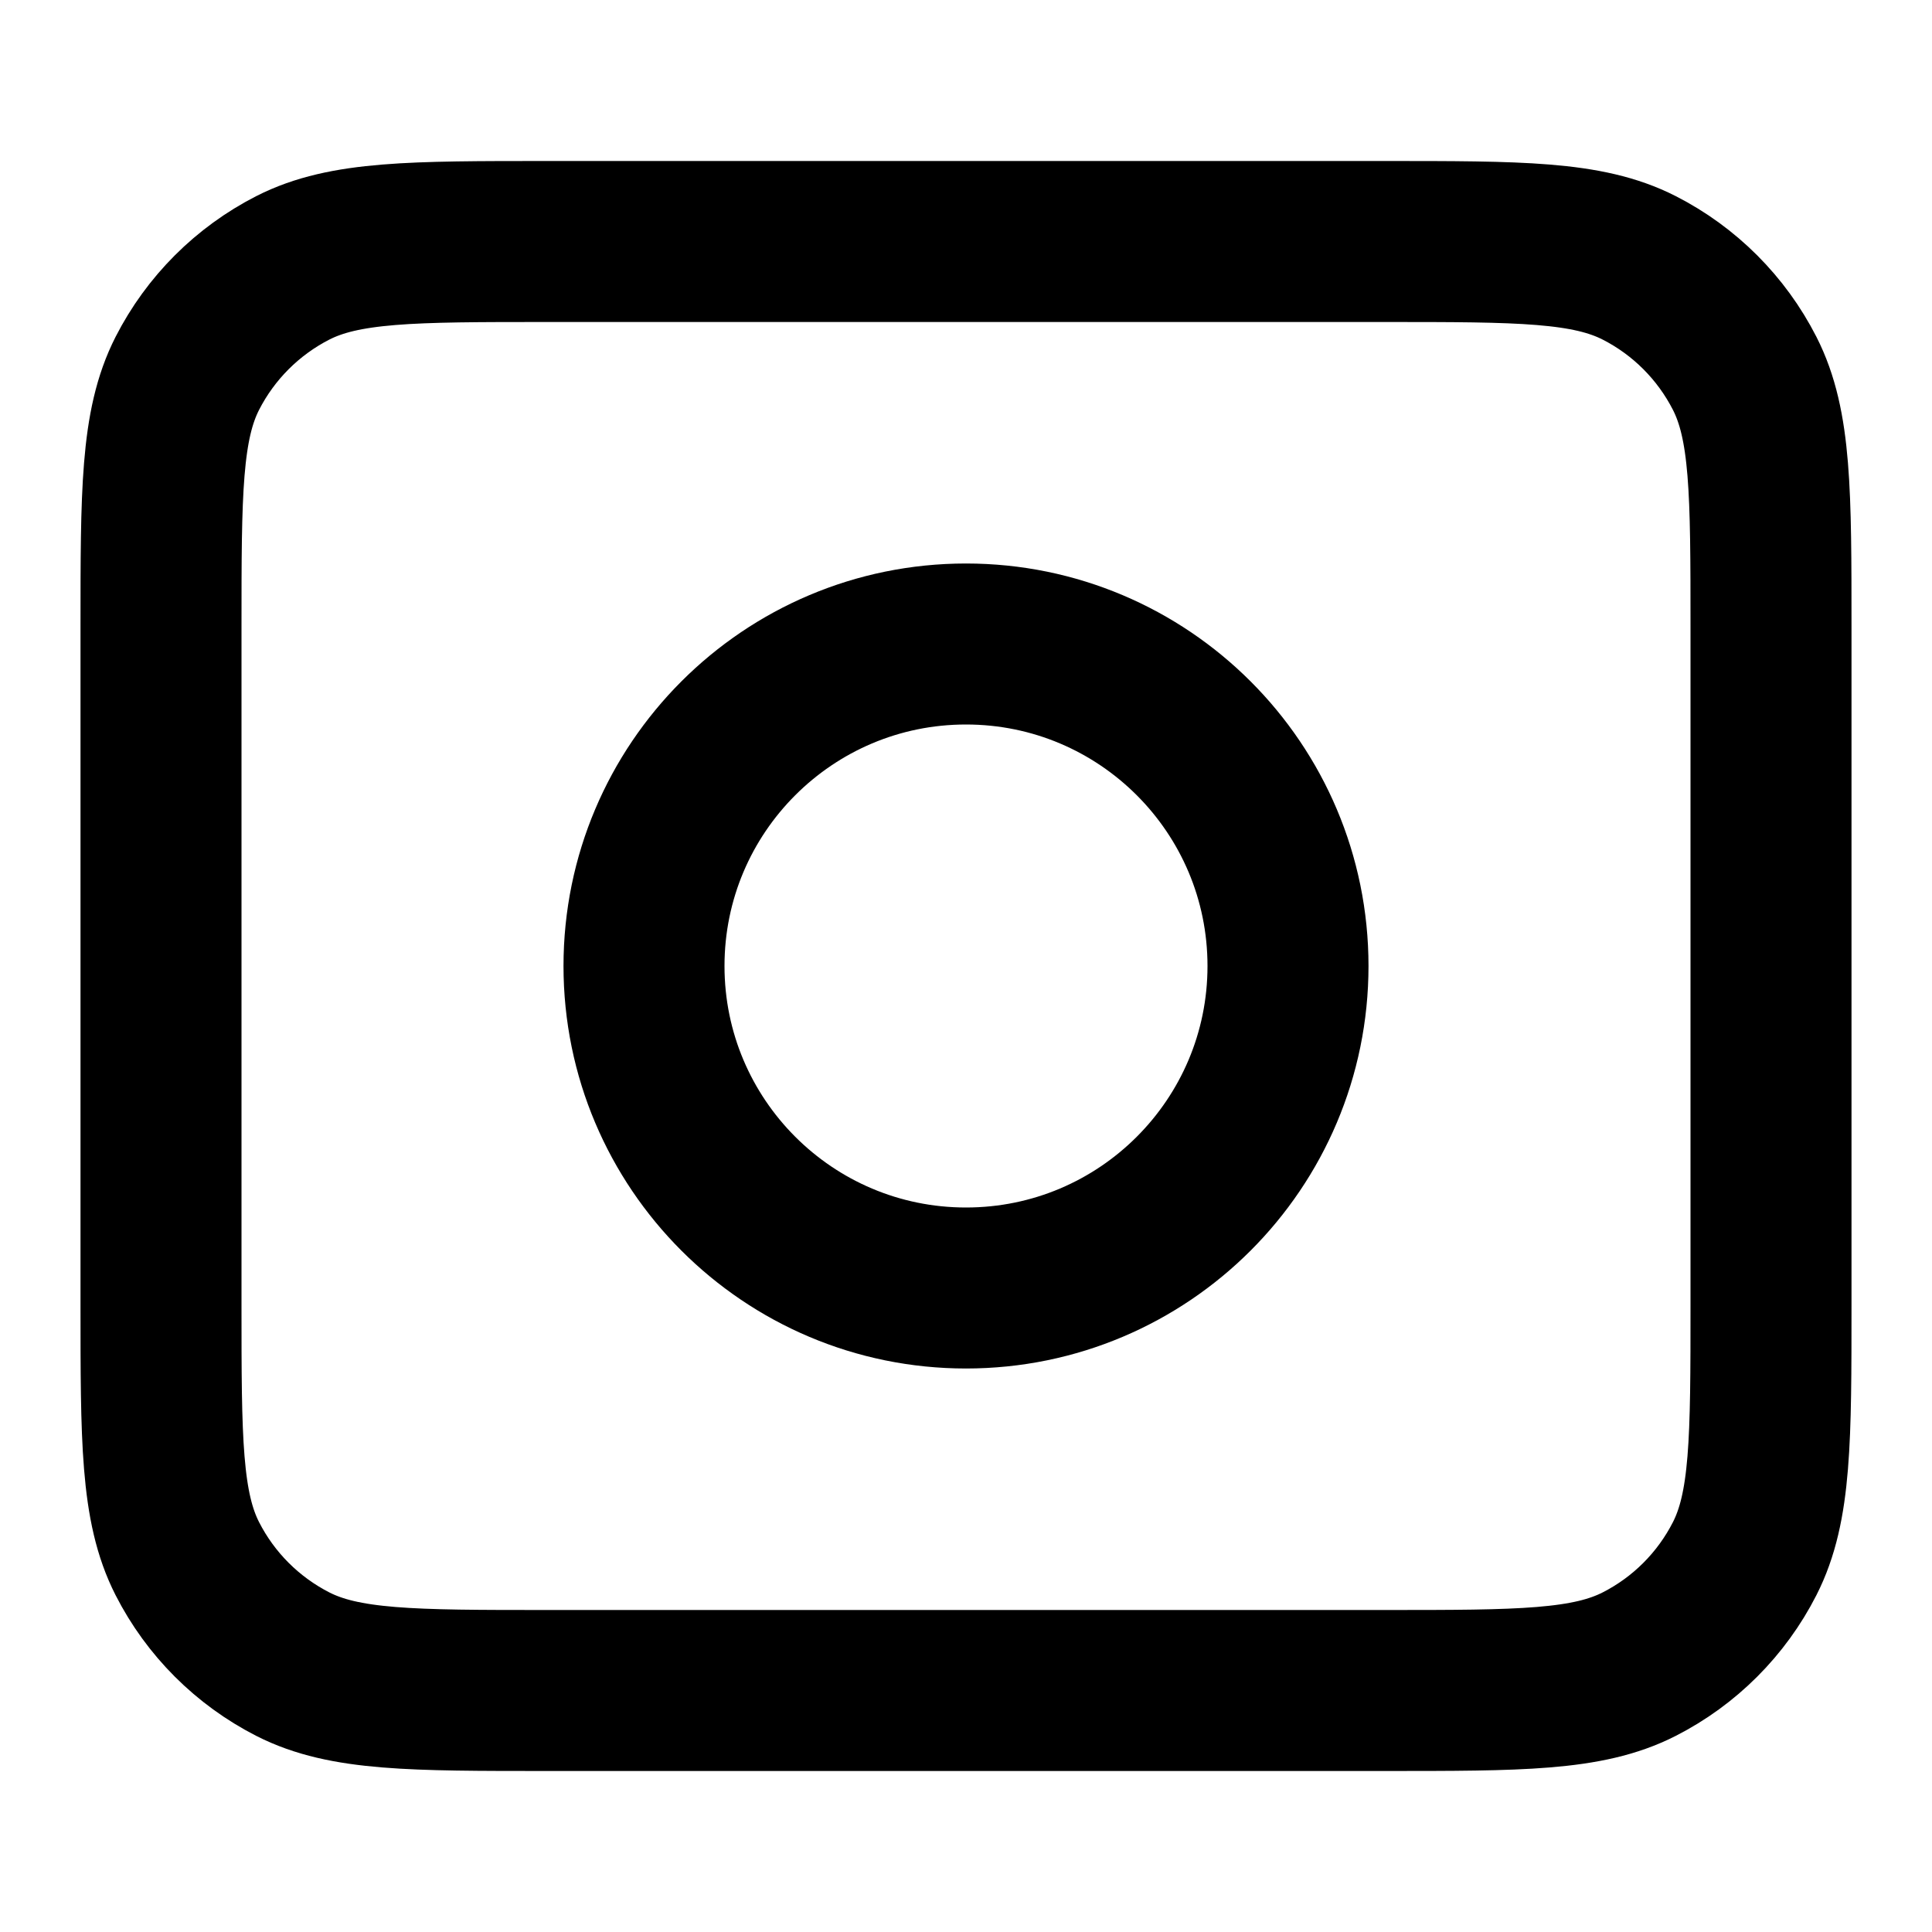
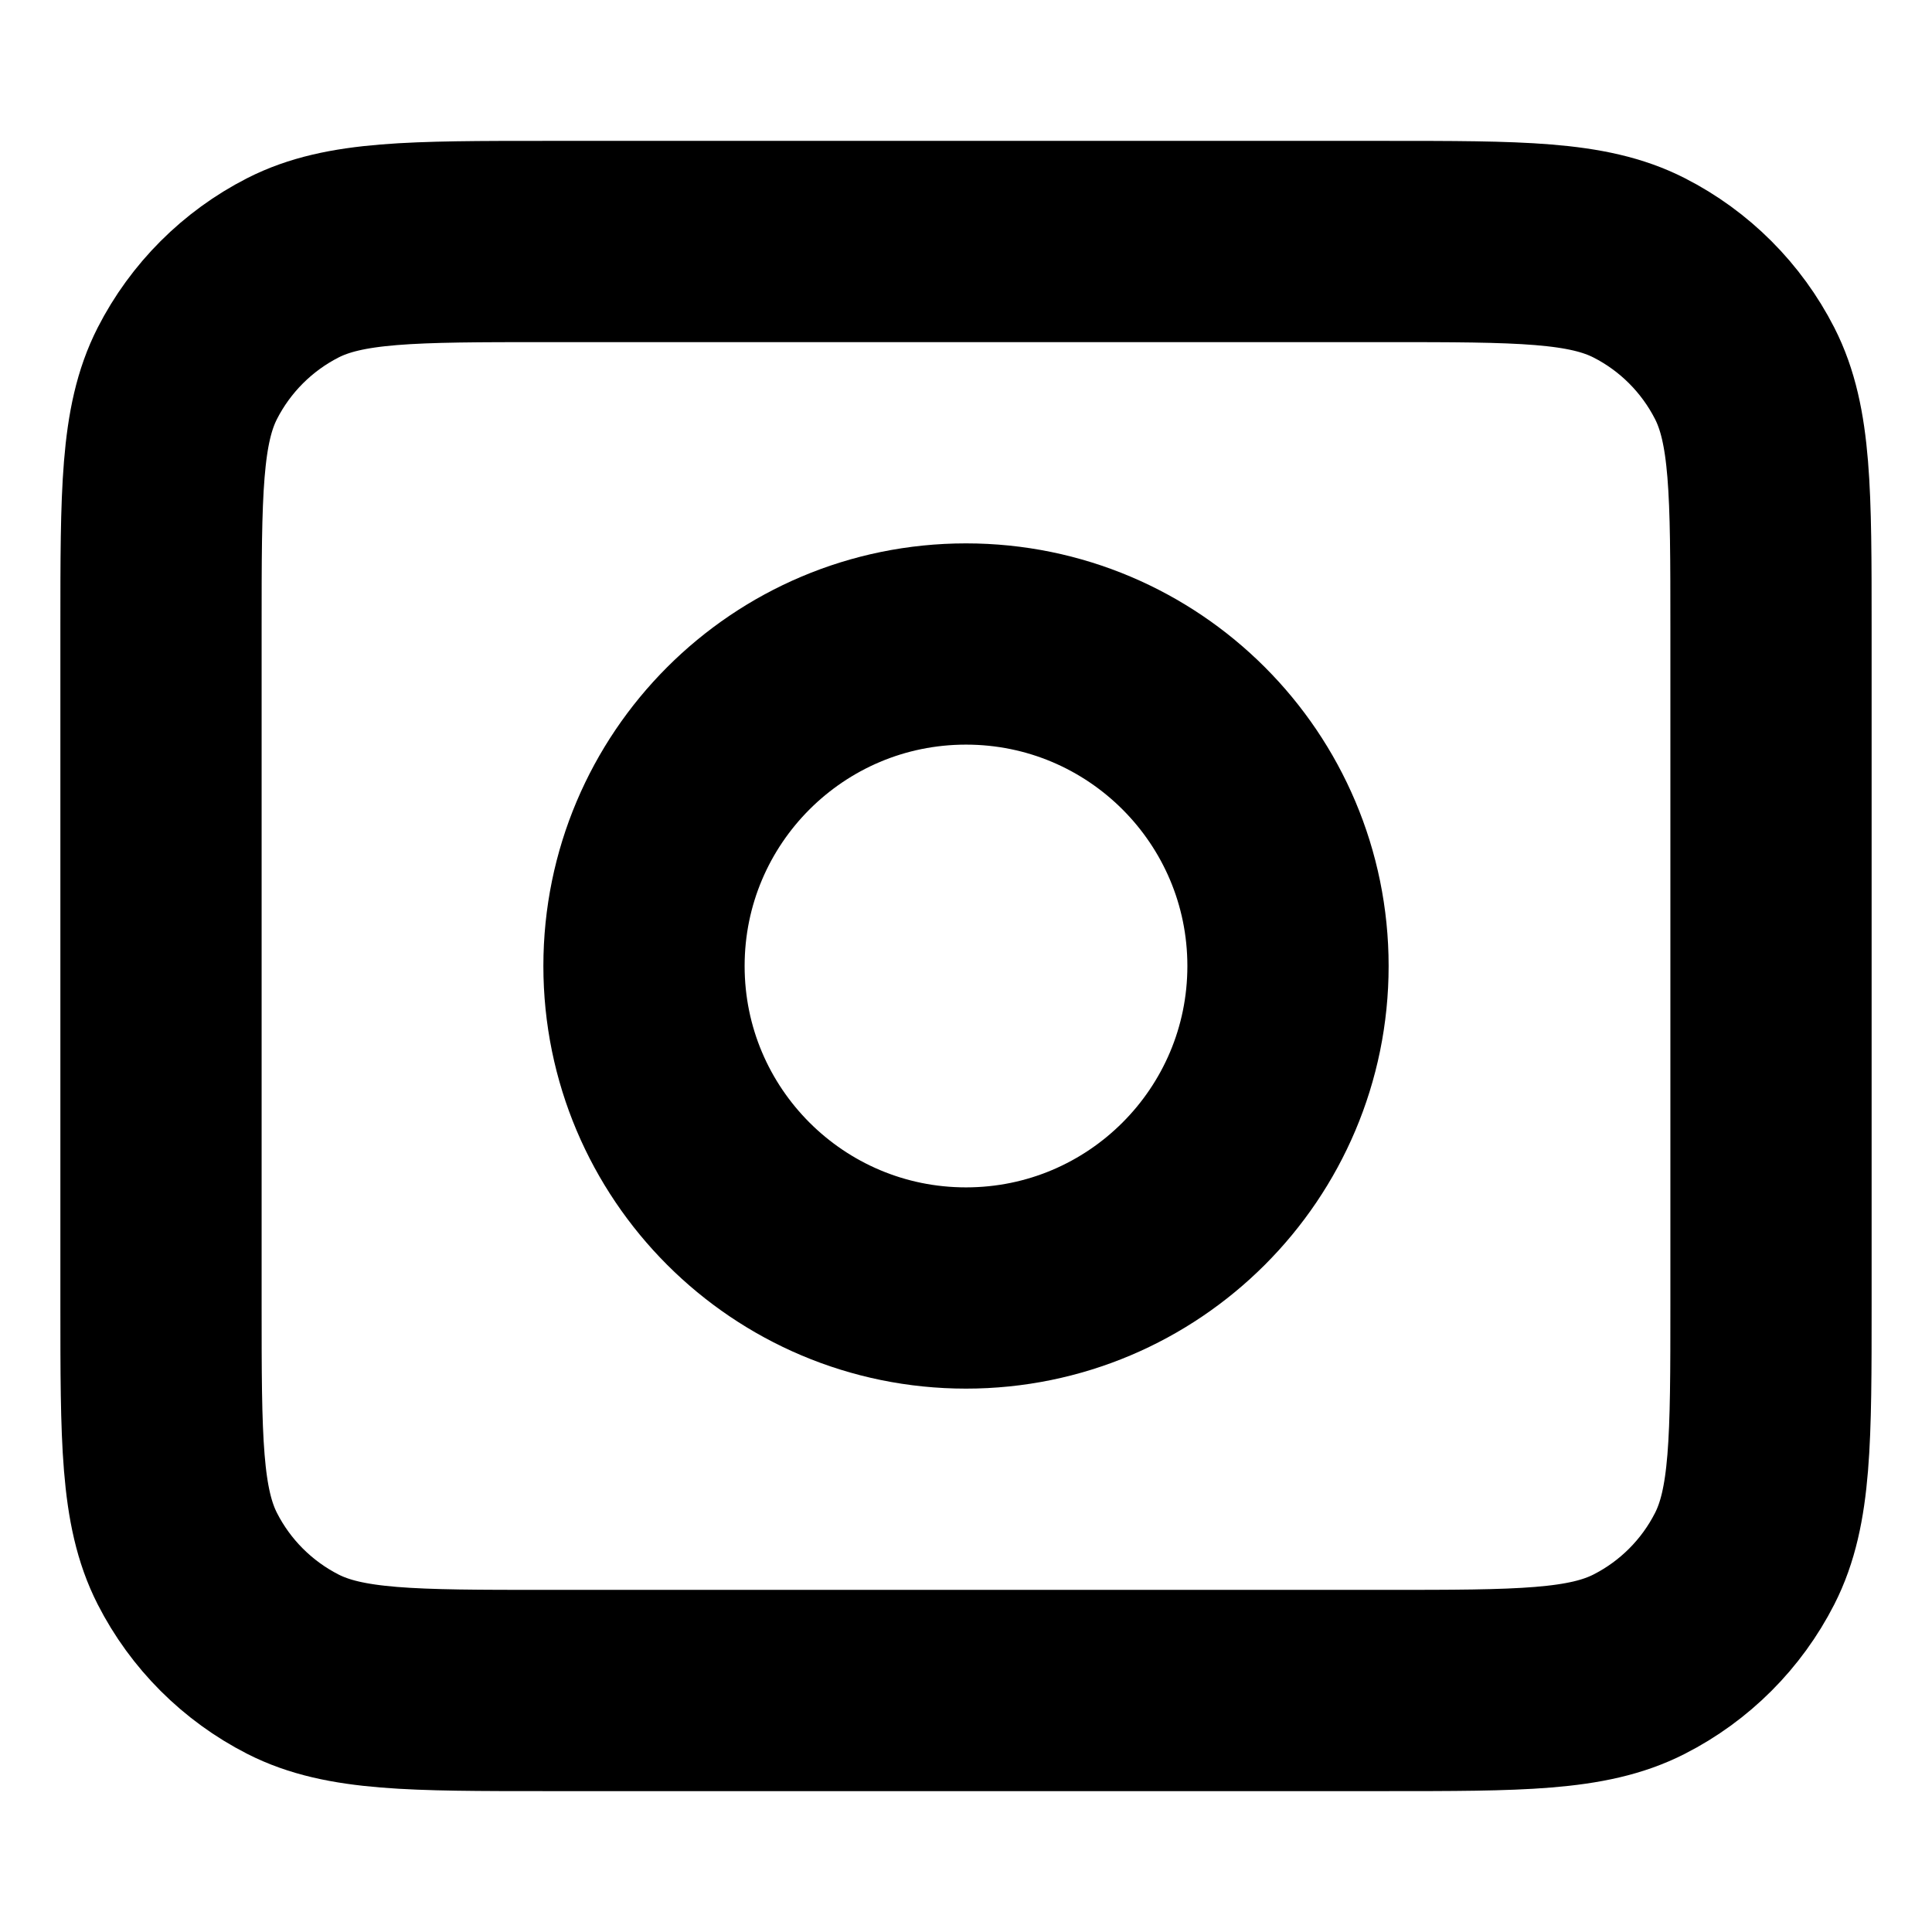
<svg xmlns="http://www.w3.org/2000/svg" width="100%" height="100%" viewBox="0 0 24 24" fill="none">
-   <path d="M2 7.8C2 6.12 2 5.28 2.327 4.638C2.615 4.074 3.074 3.615 3.638 3.327C4.28 3 5.12 3 6.8 3H17.2C18.88 3 19.72 3 20.362 3.327C20.927 3.615 21.385 4.074 21.673 4.638C22 5.28 22 6.12 22 7.8V16.2C22 17.88 22 18.72 21.673 19.362C21.385 19.927 20.927 20.385 20.362 20.673C19.72 21 18.88 21 17.2 21H6.8C5.12 21 4.28 21 3.638 20.673C3.074 20.385 2.615 19.927 2.327 19.362C2 18.72 2 17.88 2 16.2V7.8Z" stroke="currentColor" stroke-width="2" stroke-linecap="round" stroke-linejoin="round" />
-   <path d="M12 16C14.209 16 16 14.209 16 12C16 9.791 14.209 8 12 8C9.791 8 8 9.791 8 12C8 14.209 9.791 16 12 16Z" stroke="currentColor" stroke-width="2" stroke-linecap="round" stroke-linejoin="round" />
+   <path d="M2 7.8C2 6.12 2 5.28 2.327 4.638C2.615 4.074 3.074 3.615 3.638 3.327C4.28 3 5.12 3 6.8 3H17.2C18.88 3 19.72 3 20.362 3.327C20.927 3.615 21.385 4.074 21.673 4.638C22 5.28 22 6.12 22 7.8V16.2C22 17.88 22 18.72 21.673 19.362C21.385 19.927 20.927 20.385 20.362 20.673C19.72 21 18.88 21 17.2 21H6.8C5.12 21 4.28 21 3.638 20.673C3.074 20.385 2.615 19.927 2.327 19.362C2 18.72 2 17.88 2 16.2V7.8Z" stroke="currentColor" stroke-width="2.5" stroke-linecap="round" stroke-linejoin="round" />
+   <path d="M12 16C14.209 16 16 14.209 16 12C16 9.791 14.209 8 12 8C9.791 8 8 9.791 8 12C8 14.209 9.791 16 12 16Z" stroke="currentColor" stroke-width="2.5" stroke-linecap="round" stroke-linejoin="round" />
</svg>
